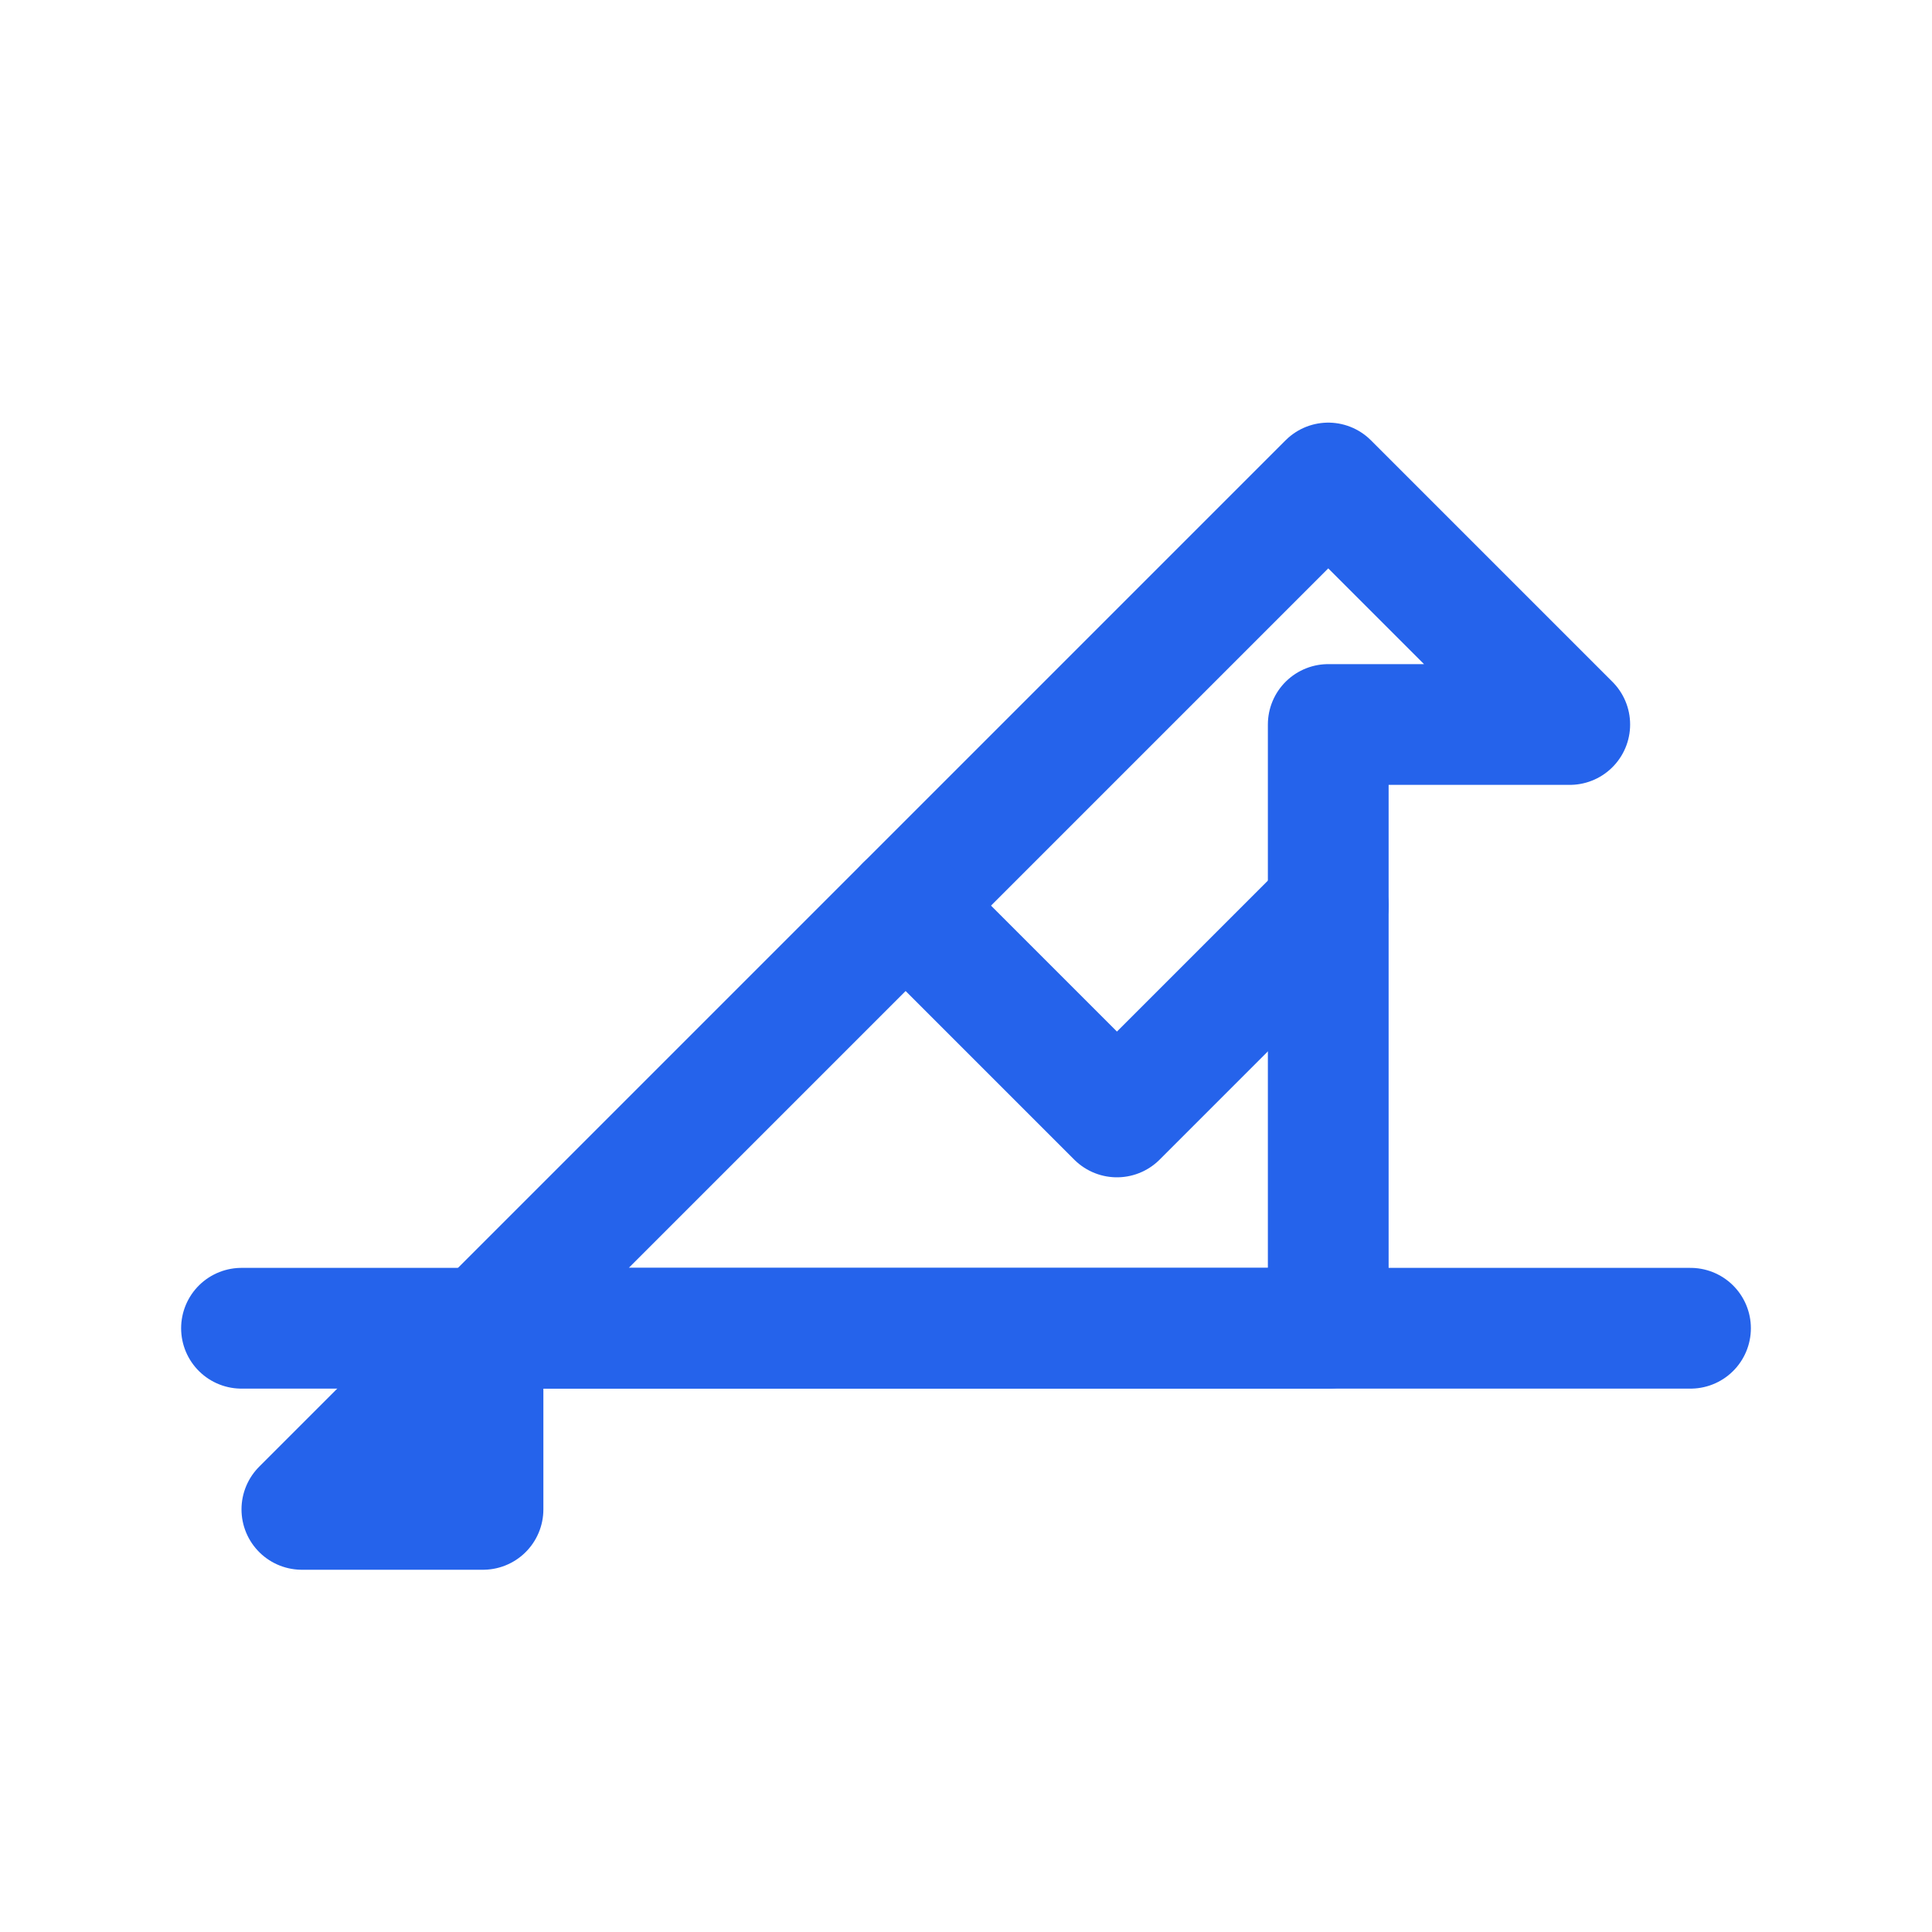
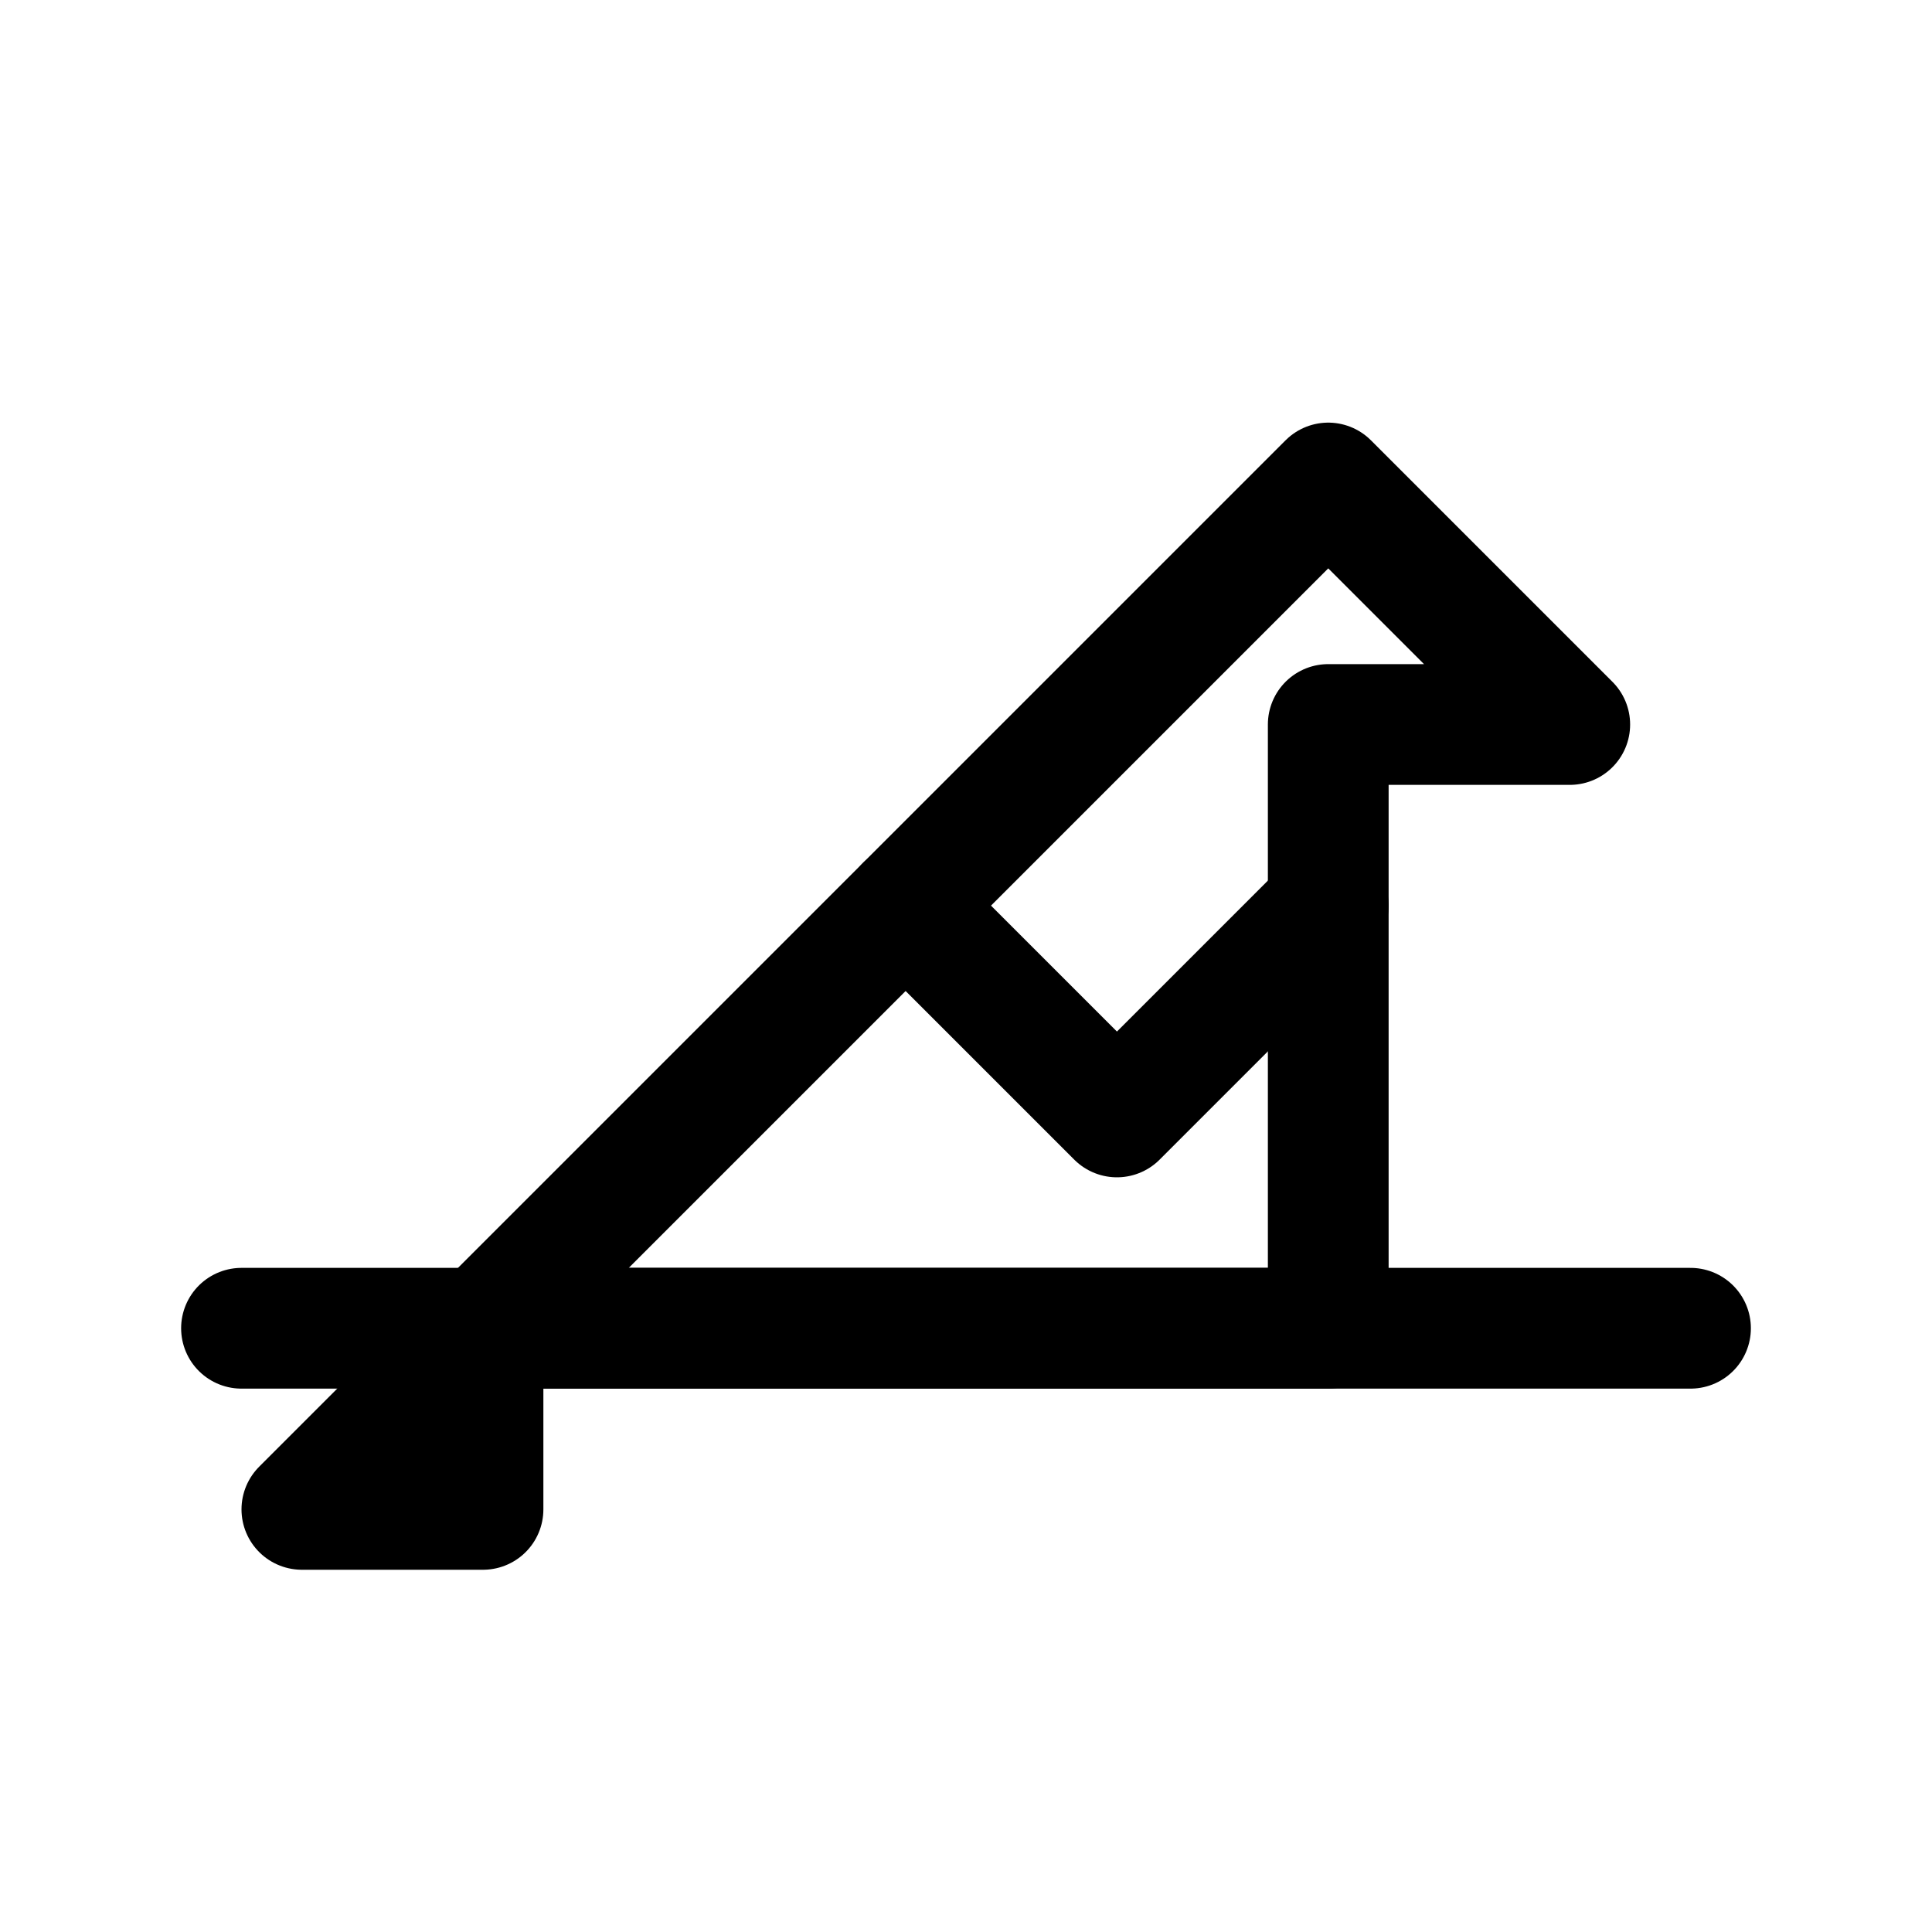
- <svg xmlns="http://www.w3.org/2000/svg" viewBox="0 0 64 64" width="64" height="64" fill="none" color="#2563eb">
+ <svg xmlns="http://www.w3.org/2000/svg" viewBox="0 0 64 64" width="64" height="64" fill="none">
  <path d="M16 44 L44 16 L52 24 H44 V44 Z M10 50 L16 44 V50 Z" stroke="currentColor" stroke-width="4" stroke-linecap="round" stroke-linejoin="round" />
  <path d="M30 30 L37 37 L44 30" stroke="currentColor" stroke-width="4" stroke-linecap="round" stroke-linejoin="round" />
  <line x1="8" y1="44" x2="56" y2="44" stroke="currentColor" stroke-width="4" stroke-linecap="round" />
</svg>
